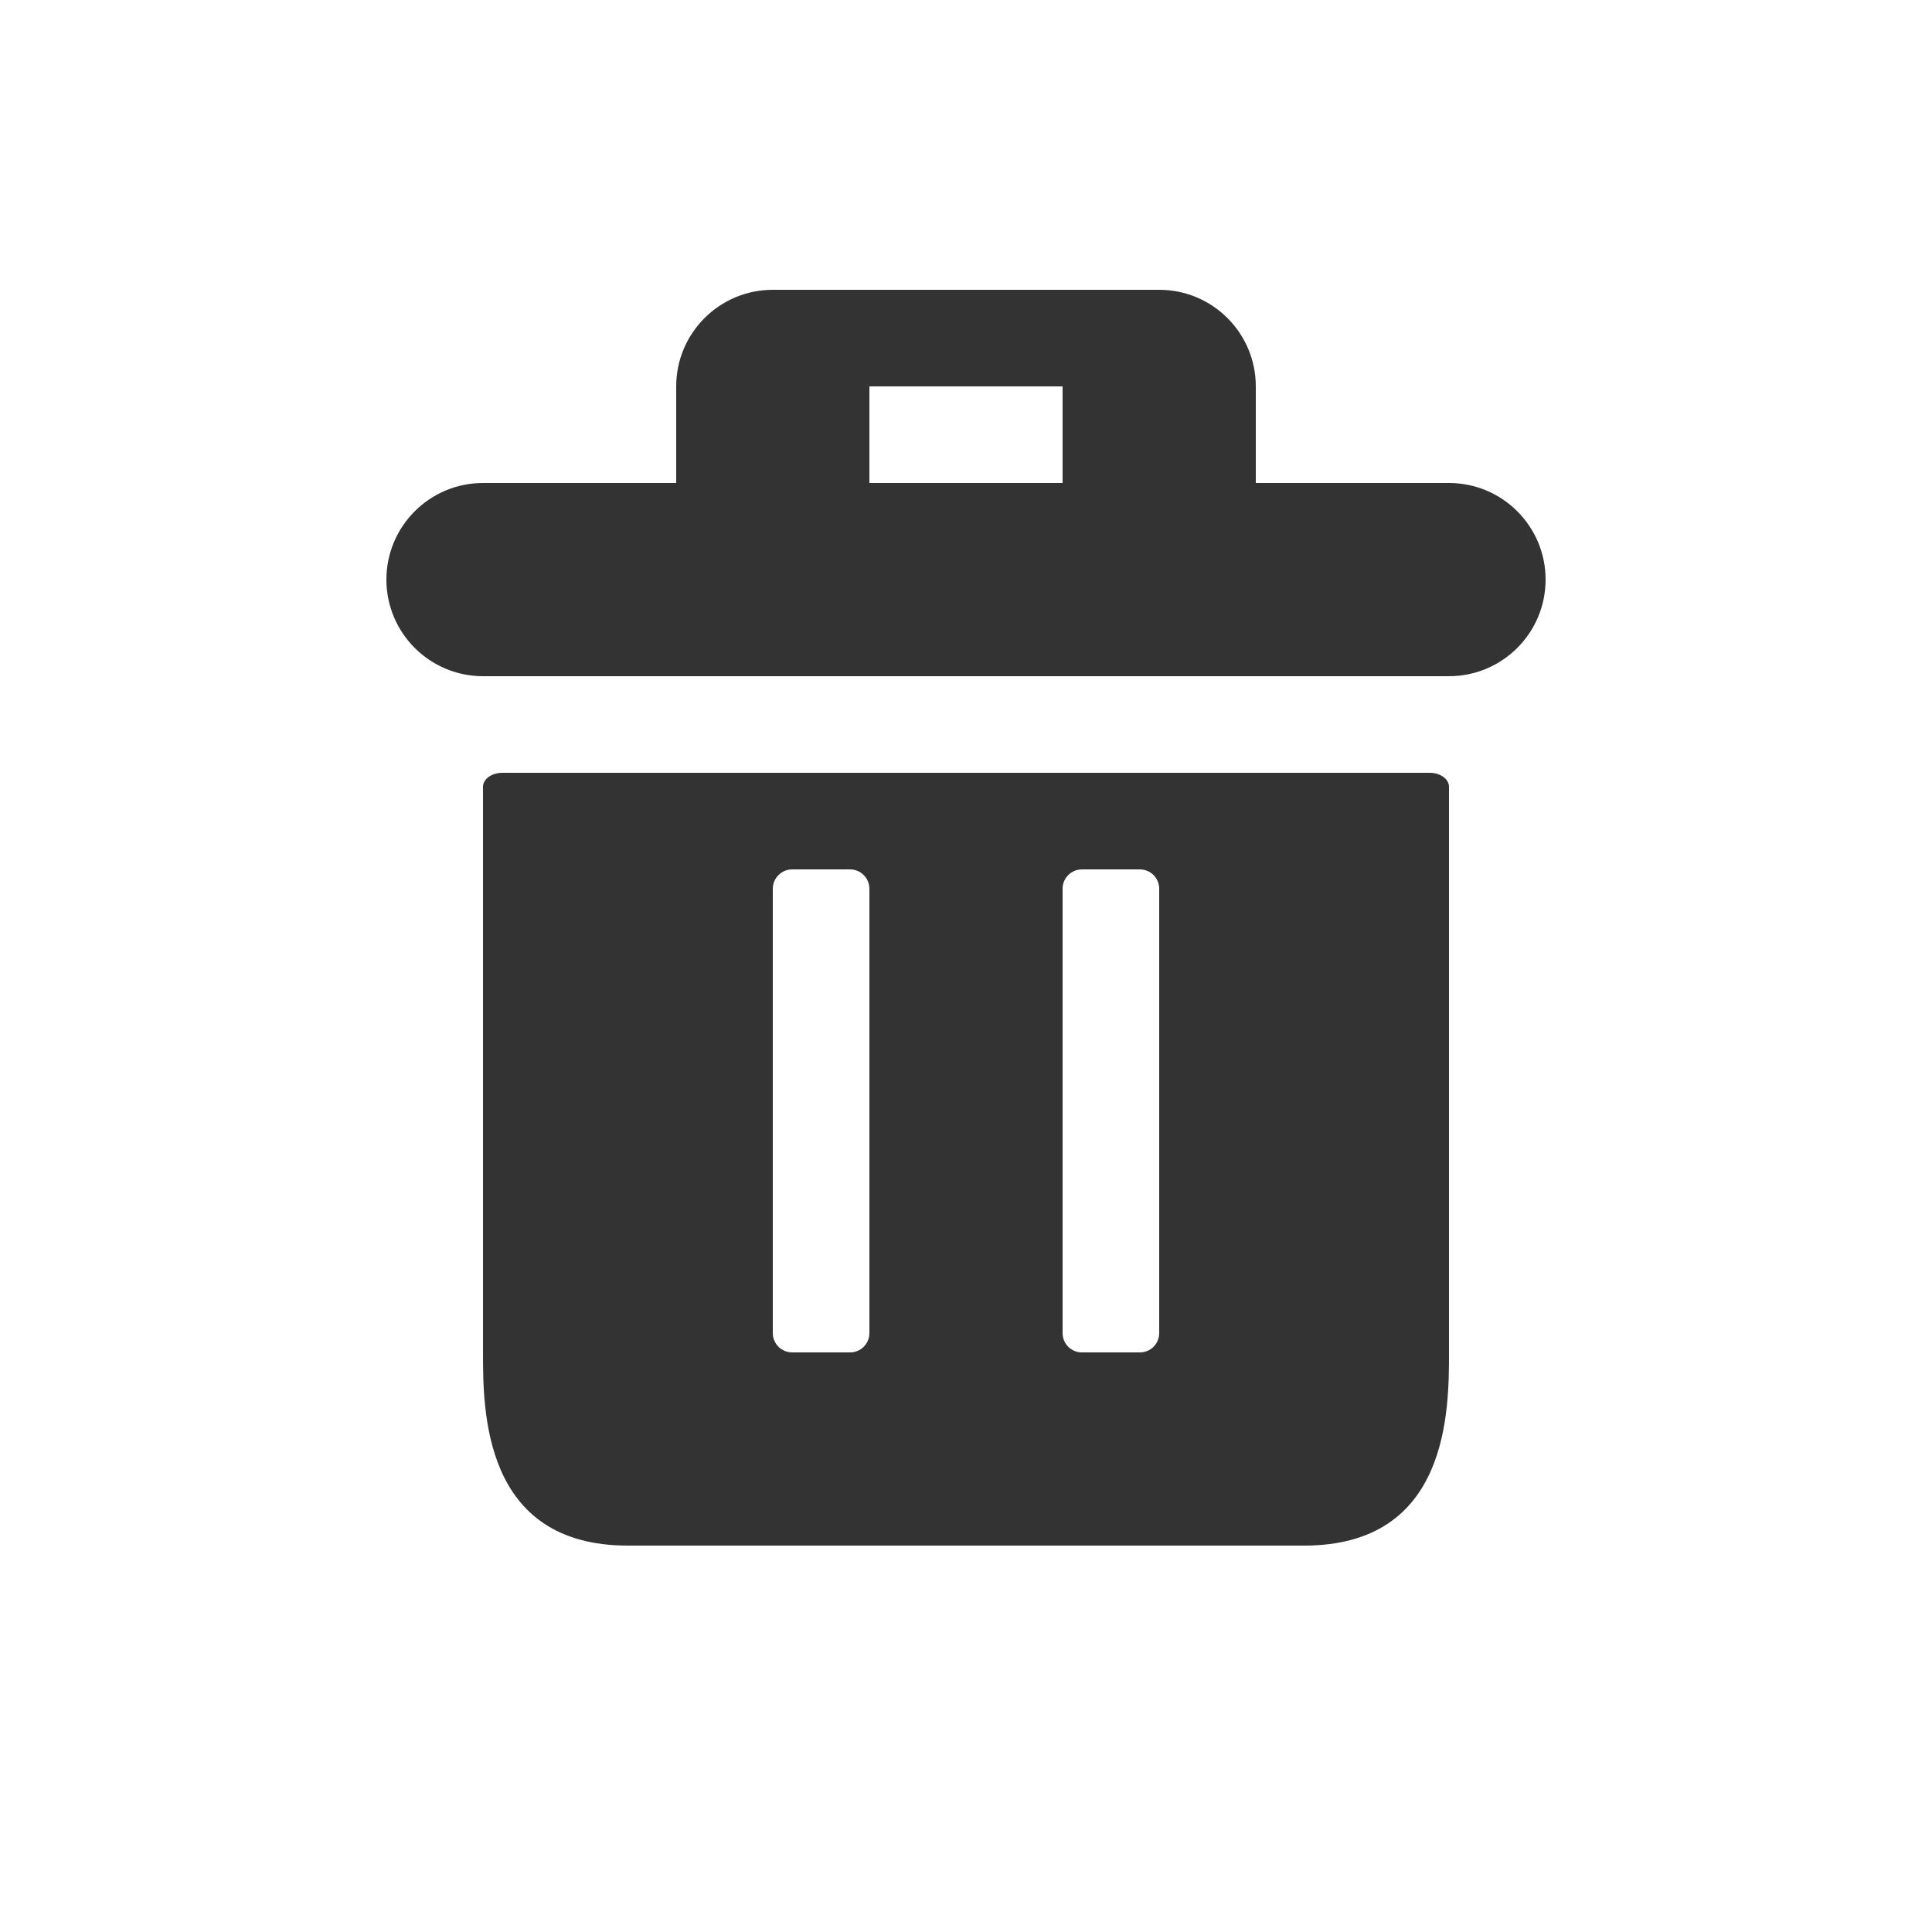
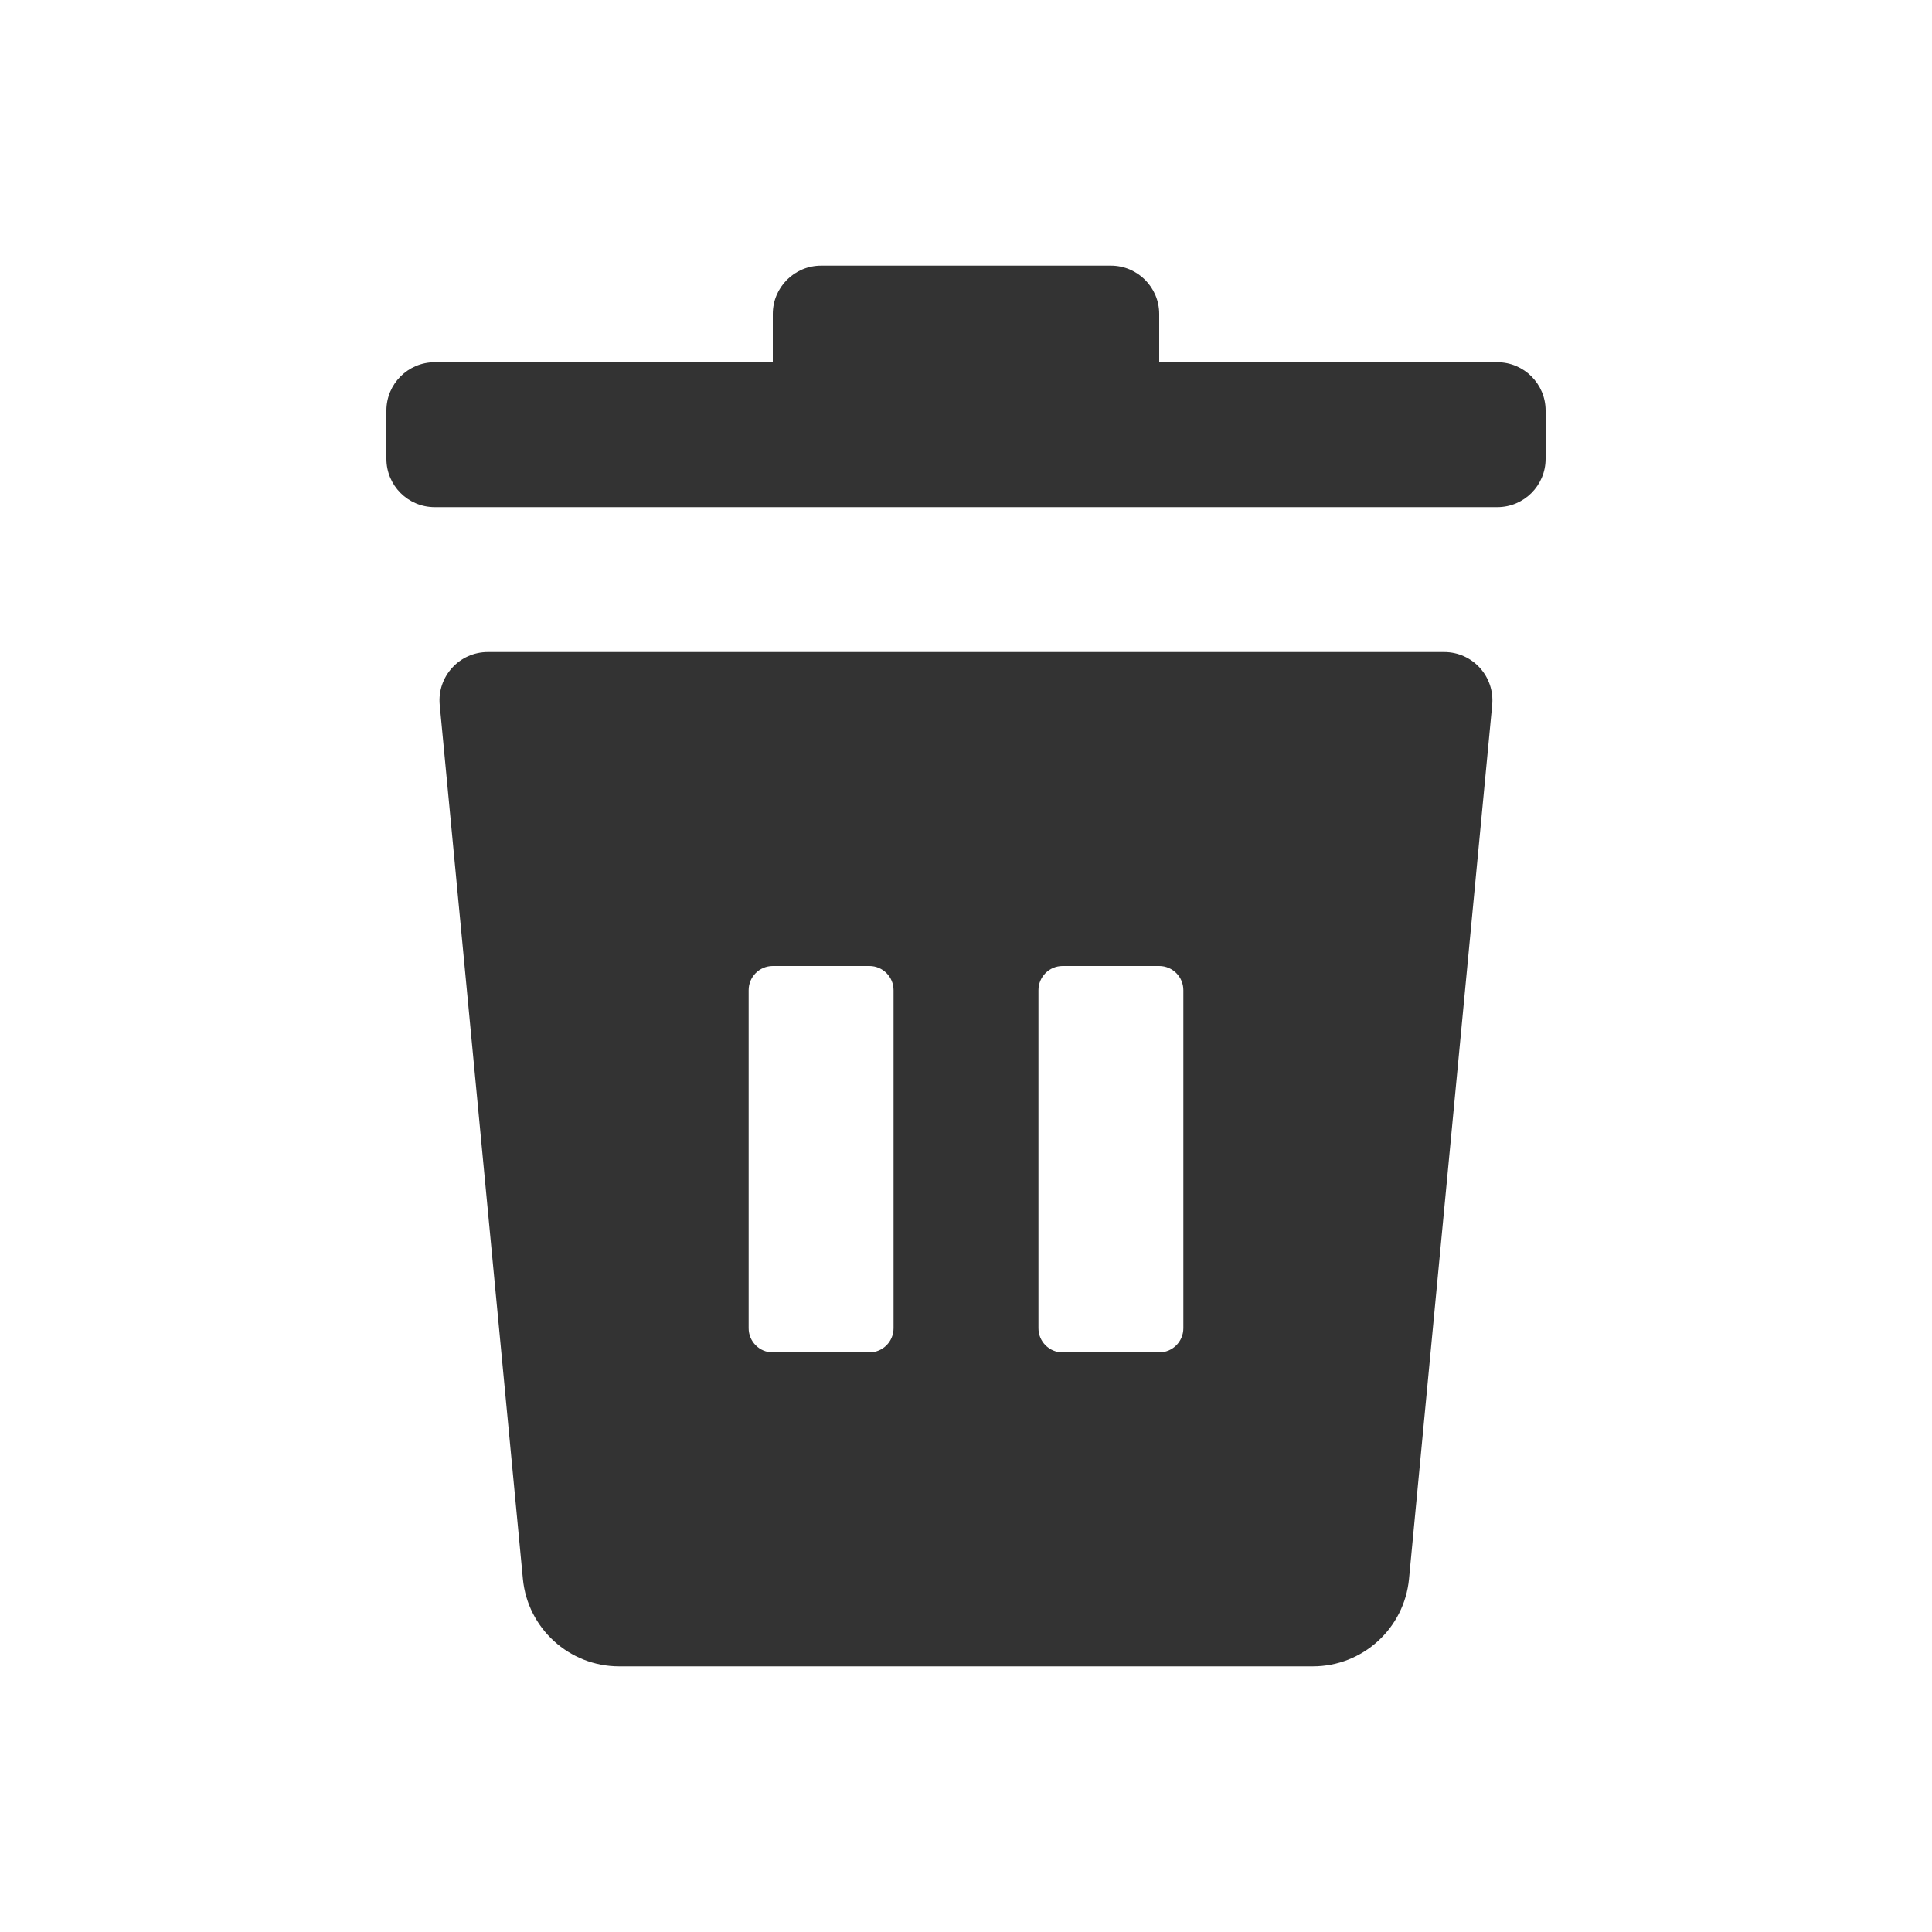
<svg xmlns="http://www.w3.org/2000/svg" width="20" height="20" viewBox="0 0 20 20" fill="none">
-   <path fill-rule="evenodd" clip-rule="evenodd" d="M8 3C7.448 3 7 3.448 7 4V5H5C4.448 5 4 5.448 4 6C4 6.552 4.448 7 5 7H15C15.552 7 16 6.552 16 6C16 5.448 15.552 5 15 5H13V4C13 3.448 12.552 3 12 3H8ZM11 5H9V4H11V5ZM5.2 8C5.09 8 5 8.065 5 8.145V14C5 14.602 5 16 6.5 16H13.5C15 16 15 14.602 15 14V8.145C15 8.065 14.911 8 14.8 8H5.2ZM8.8 14C8.91 14 9 13.911 9 13.8V9.2C9 9.09 8.91 9 8.8 9H8.2C8.09 9 8 9.09 8 9.2V13.8C8 13.911 8.09 14 8.2 14H8.8ZM12 13.8C12 13.911 11.911 14 11.8 14H11.2C11.089 14 11 13.911 11 13.8V9.2C11 9.09 11.089 9 11.2 9H11.8C11.911 9 12 9.09 12 9.2V13.8Z" fill="#333333" />
+   <path fill-rule="evenodd" clip-rule="evenodd" d="M14.95 6.75C15.245 6.75 15.475 7.004 15.447 7.298L14.586 16.345C14.537 16.858 14.106 17.25 13.591 17.25H6.409C5.894 17.25 5.462 16.858 5.413 16.345L4.552 7.298C4.524 7.004 4.755 6.75 5.05 6.75H14.95ZM8 10C7.862 10 7.75 10.112 7.75 10.25V13.75C7.75 13.888 7.862 14 8 14H9C9.138 14 9.25 13.888 9.25 13.75V10.25C9.25 10.112 9.138 10 9 10H8ZM11 10C10.862 10 10.75 10.112 10.75 10.25V13.75C10.75 13.888 10.862 14 11 14H12C12.138 14 12.25 13.888 12.25 13.75V10.25C12.25 10.112 12.138 10 12 10H11Z" fill="#333333" />
+   <path d="M11.5 2.75C11.776 2.75 12 2.974 12 3.25V3.75H15.5C15.776 3.75 16 3.974 16 4.25V4.75C16 5.026 15.776 5.25 15.5 5.25H4.5C4.224 5.25 4 5.026 4 4.75V4.25C4 3.974 4.224 3.75 4.5 3.75H8V3.25C8 2.974 8.224 2.75 8.5 2.75H11.5Z" fill="#333333" />
</svg>
